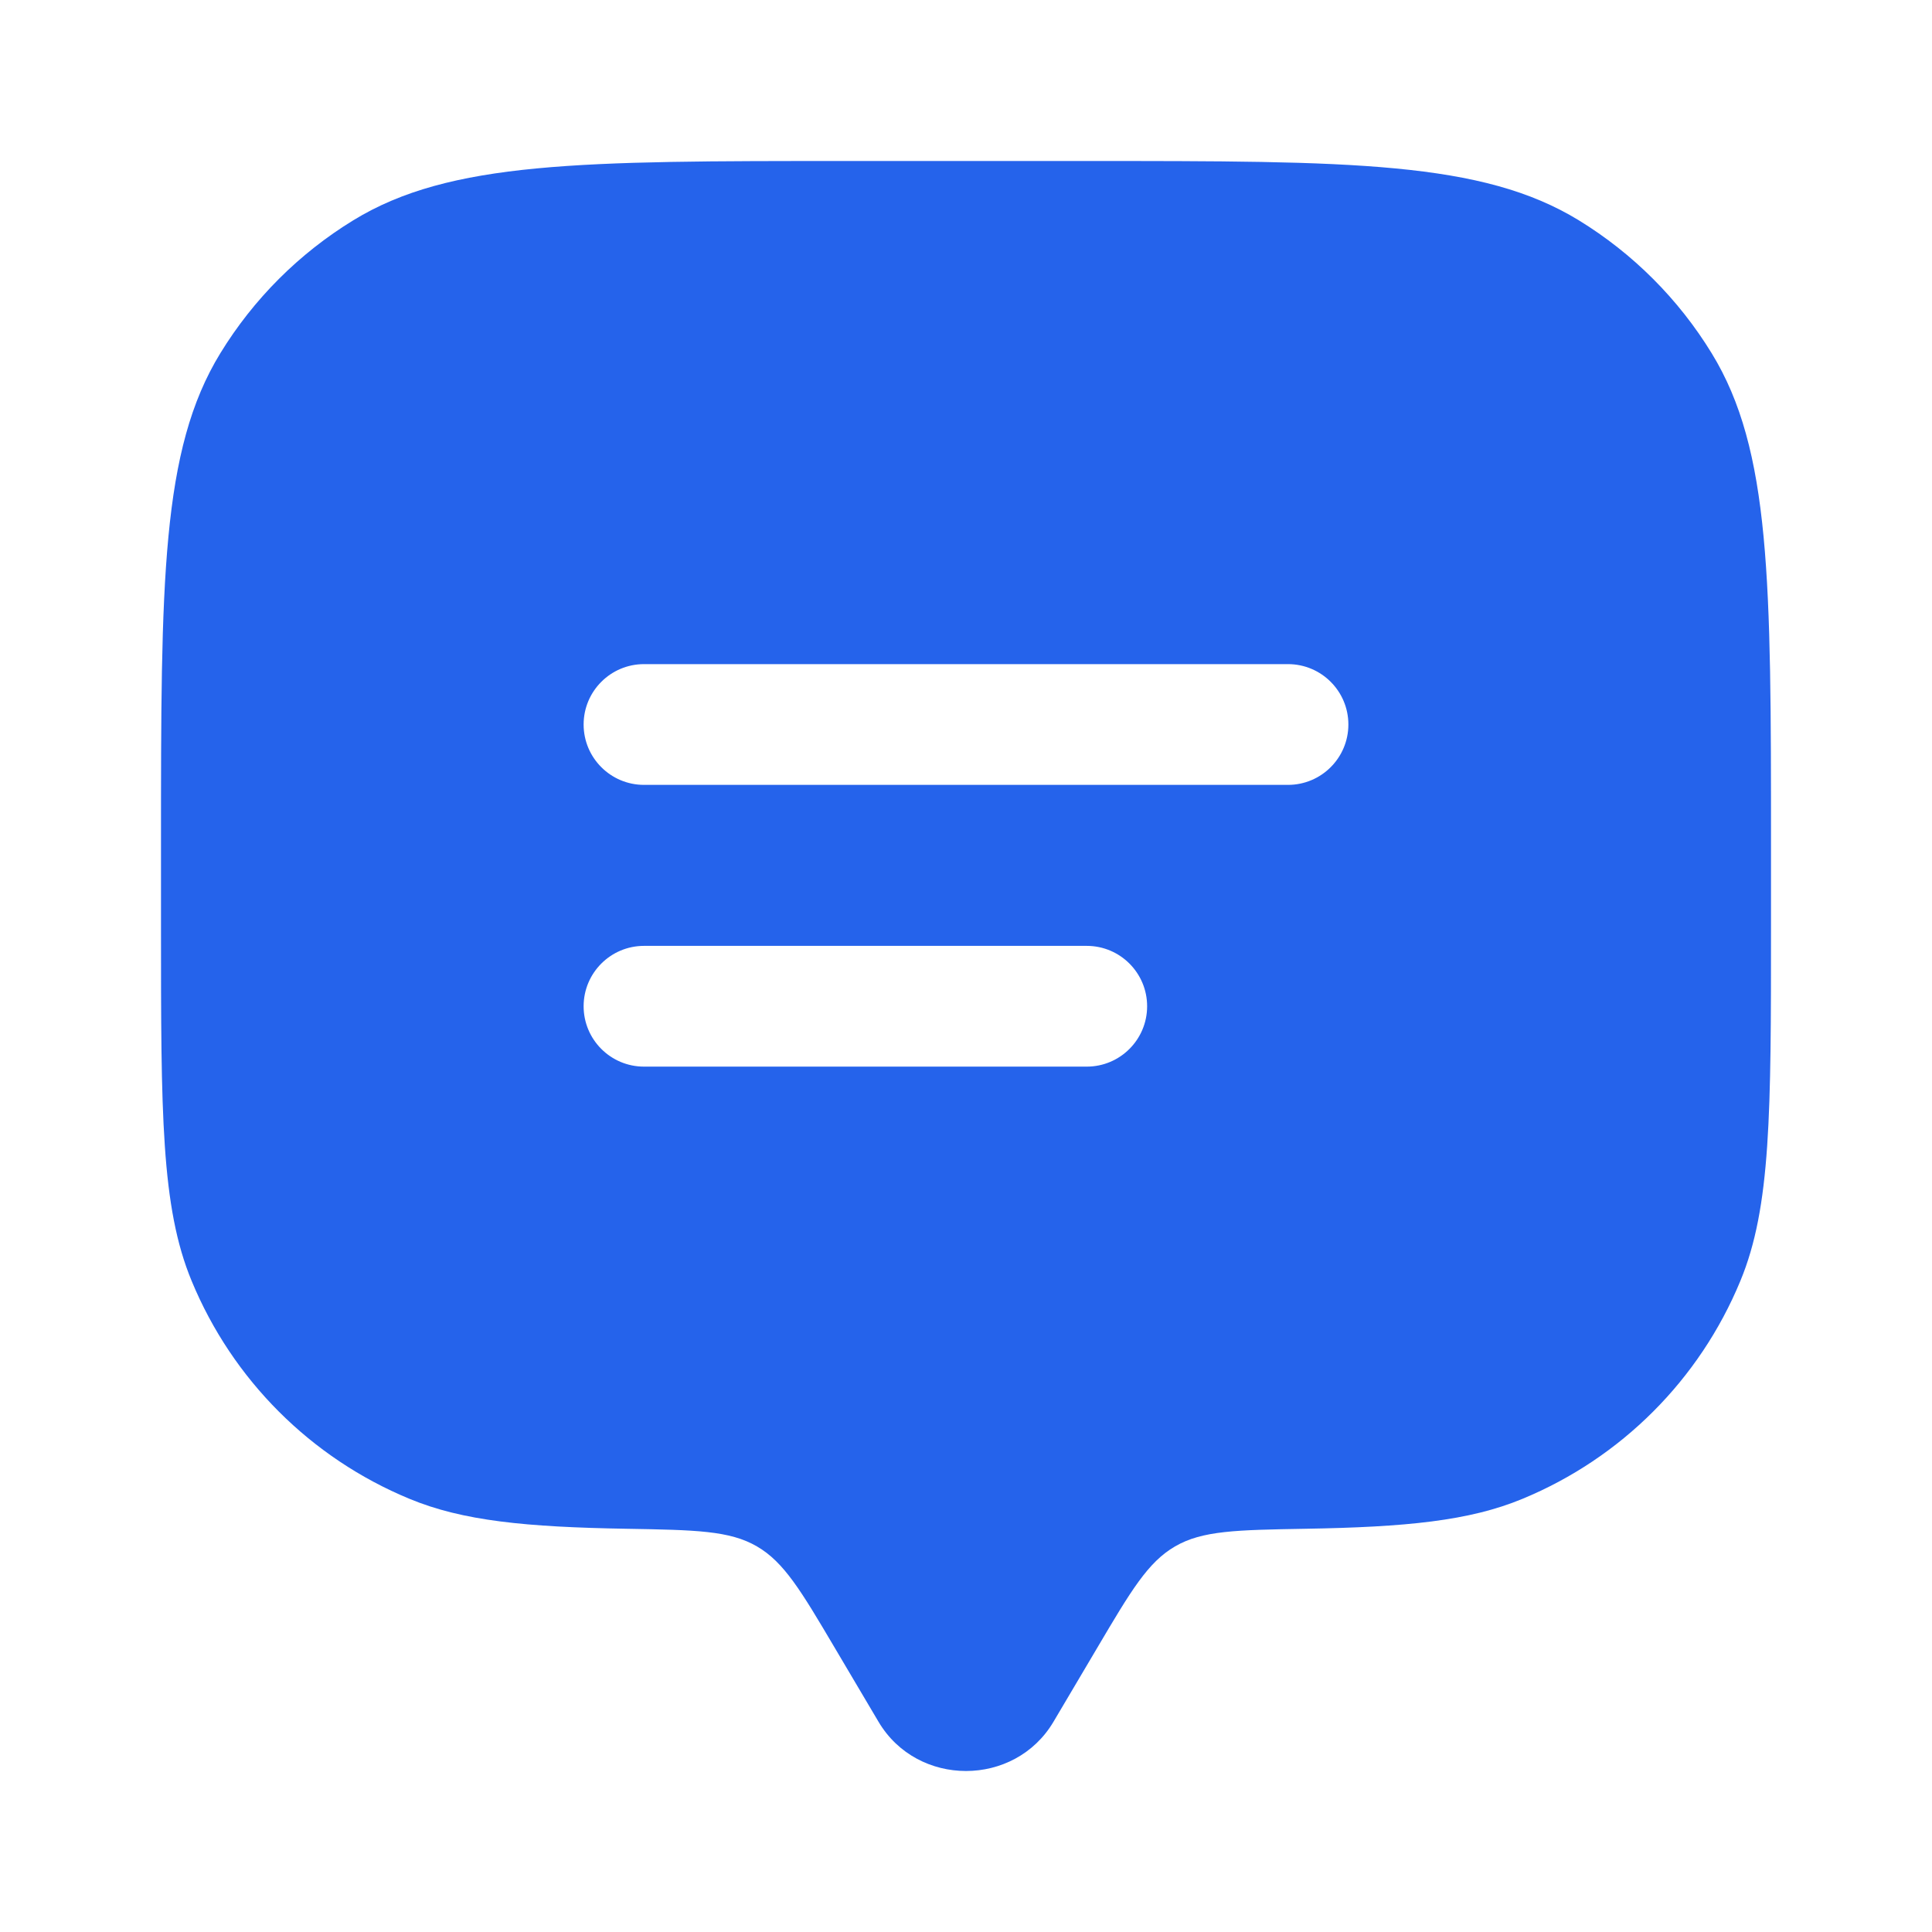
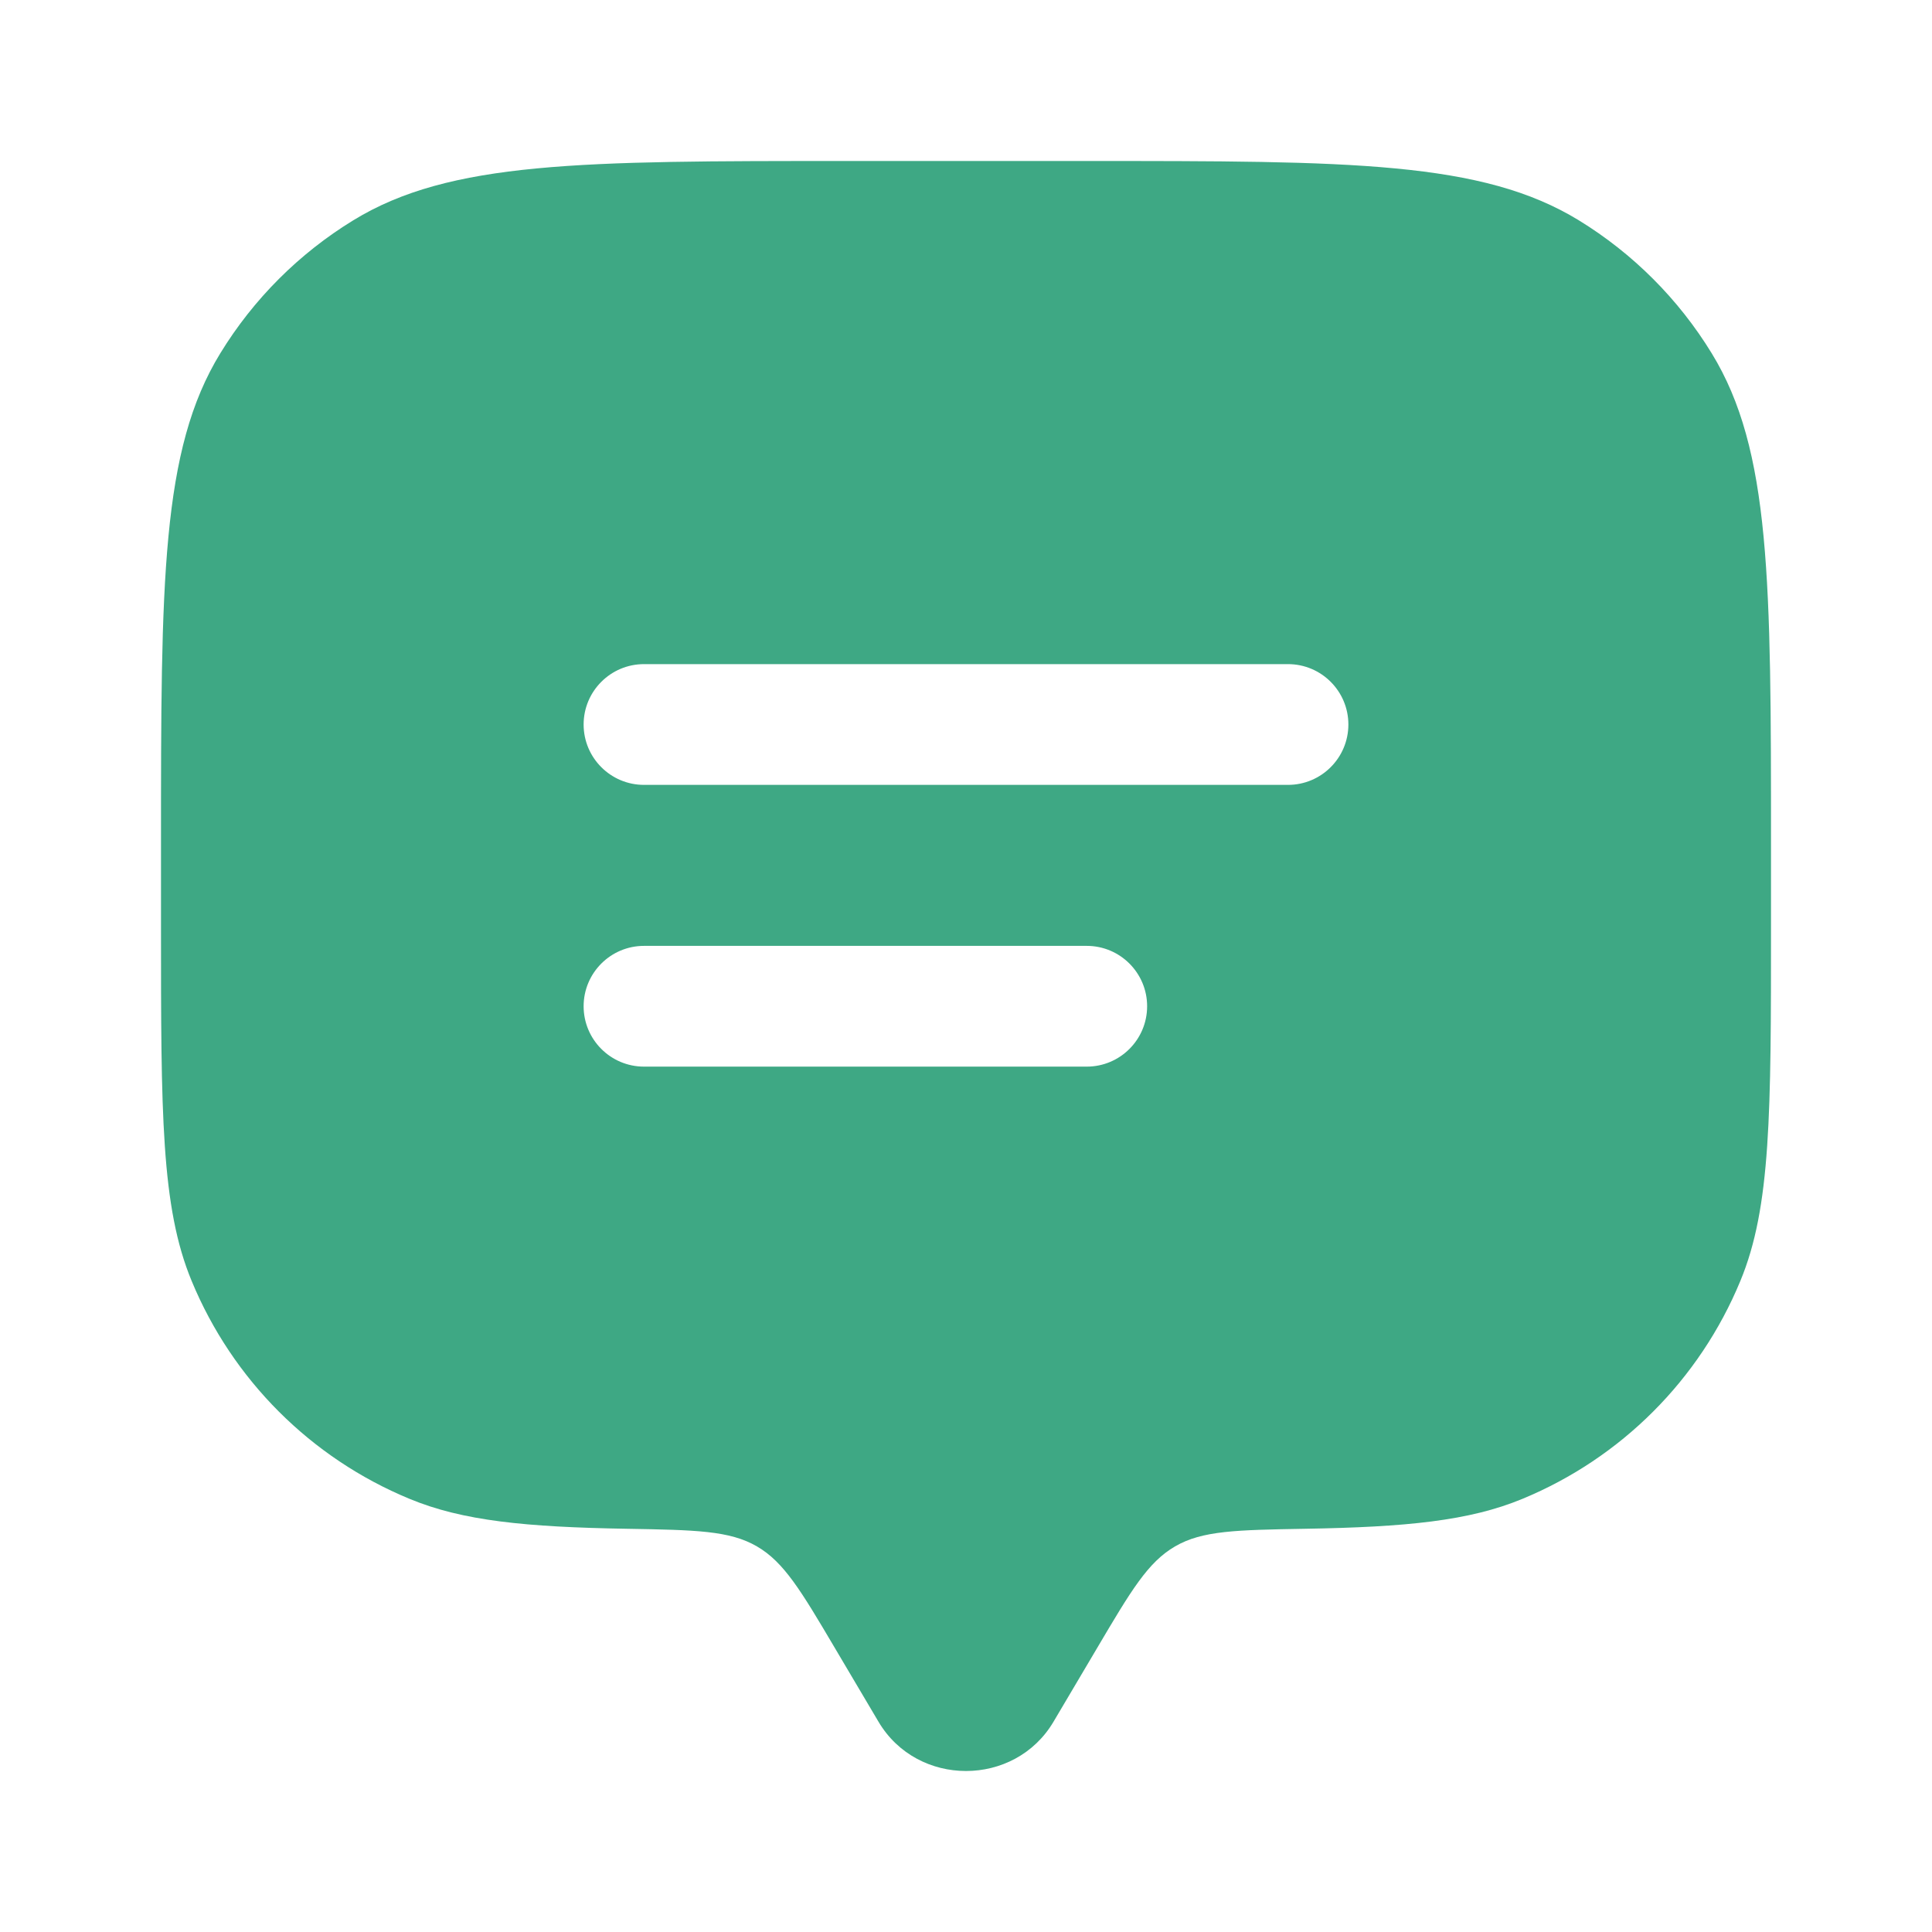
<svg xmlns="http://www.w3.org/2000/svg" width="800px" height="800px" viewBox="0 0 24 24" fill="none">
  <g id="SVGRepo_bgCarrier" stroke-width="0" />
  <g id="SVGRepo_tracerCarrier" stroke-linecap="round" stroke-linejoin="round" />
  <g id="SVGRepo_iconCarrier">
-     <path fill-rule="evenodd" clip-rule="evenodd" d="M13.629 20.472L13.087 21.388C12.604 22.204 11.396 22.204 10.913 21.388L10.371 20.472C9.951 19.761 9.74 19.406 9.403 19.21C9.065 19.013 8.64 19.006 7.79 18.991C6.534 18.97 5.747 18.893 5.087 18.619C3.861 18.112 2.888 17.139 2.381 15.913C2 14.995 2 13.83 2 11.5V10.5C2 7.227 2 5.59 2.737 4.388C3.149 3.715 3.715 3.149 4.388 2.737C5.59 2 7.227 2 10.5 2H13.5C16.773 2 18.41 2 19.613 2.737C20.285 3.149 20.851 3.715 21.263 4.388C22 5.59 22 7.227 22 10.5V11.5C22 13.83 22 14.995 21.619 15.913C21.112 17.139 20.139 18.112 18.913 18.619C18.253 18.893 17.466 18.97 16.21 18.991C15.36 19.006 14.935 19.013 14.597 19.21C14.259 19.406 14.049 19.761 13.629 20.472ZM8 11.75C7.586 11.75 7.25 12.086 7.25 12.5C7.25 12.914 7.586 13.25 8 13.25H13.5C13.914 13.25 14.25 12.914 14.25 12.5C14.25 12.086 13.914 11.75 13.5 11.75H8ZM7.25 9C7.25 8.586 7.586 8.25 8 8.25H16C16.414 8.25 16.75 8.586 16.75 9C16.75 9.414 16.414 9.75 16 9.75H8C7.586 9.75 7.25 9.414 7.25 9Z" fill="#2563eb" />
+     <path fill-rule="evenodd" clip-rule="evenodd" d="M13.629 20.472L13.087 21.388C12.604 22.204 11.396 22.204 10.913 21.388L10.371 20.472C9.951 19.761 9.74 19.406 9.403 19.21C9.065 19.013 8.64 19.006 7.79 18.991C6.534 18.97 5.747 18.893 5.087 18.619C3.861 18.112 2.888 17.139 2.381 15.913C2 14.995 2 13.83 2 11.5V10.5C2 7.227 2 5.59 2.737 4.388C3.149 3.715 3.715 3.149 4.388 2.737C5.59 2 7.227 2 10.5 2H13.5C16.773 2 18.41 2 19.613 2.737C20.285 3.149 20.851 3.715 21.263 4.388C22 5.59 22 7.227 22 10.5V11.5C22 13.83 22 14.995 21.619 15.913C21.112 17.139 20.139 18.112 18.913 18.619C18.253 18.893 17.466 18.97 16.21 18.991C15.36 19.006 14.935 19.013 14.597 19.21C14.259 19.406 14.049 19.761 13.629 20.472ZM8 11.75C7.586 11.75 7.25 12.086 7.25 12.5C7.25 12.914 7.586 13.25 8 13.25H13.5C13.914 13.25 14.25 12.914 14.25 12.5C14.25 12.086 13.914 11.75 13.5 11.75H8ZM7.25 9C7.25 8.586 7.586 8.25 8 8.25H16C16.414 8.25 16.75 8.586 16.75 9C16.75 9.414 16.414 9.75 16 9.75H8C7.586 9.75 7.25 9.414 7.25 9Z" fill="#3ea884" />
  </g>
</svg>
